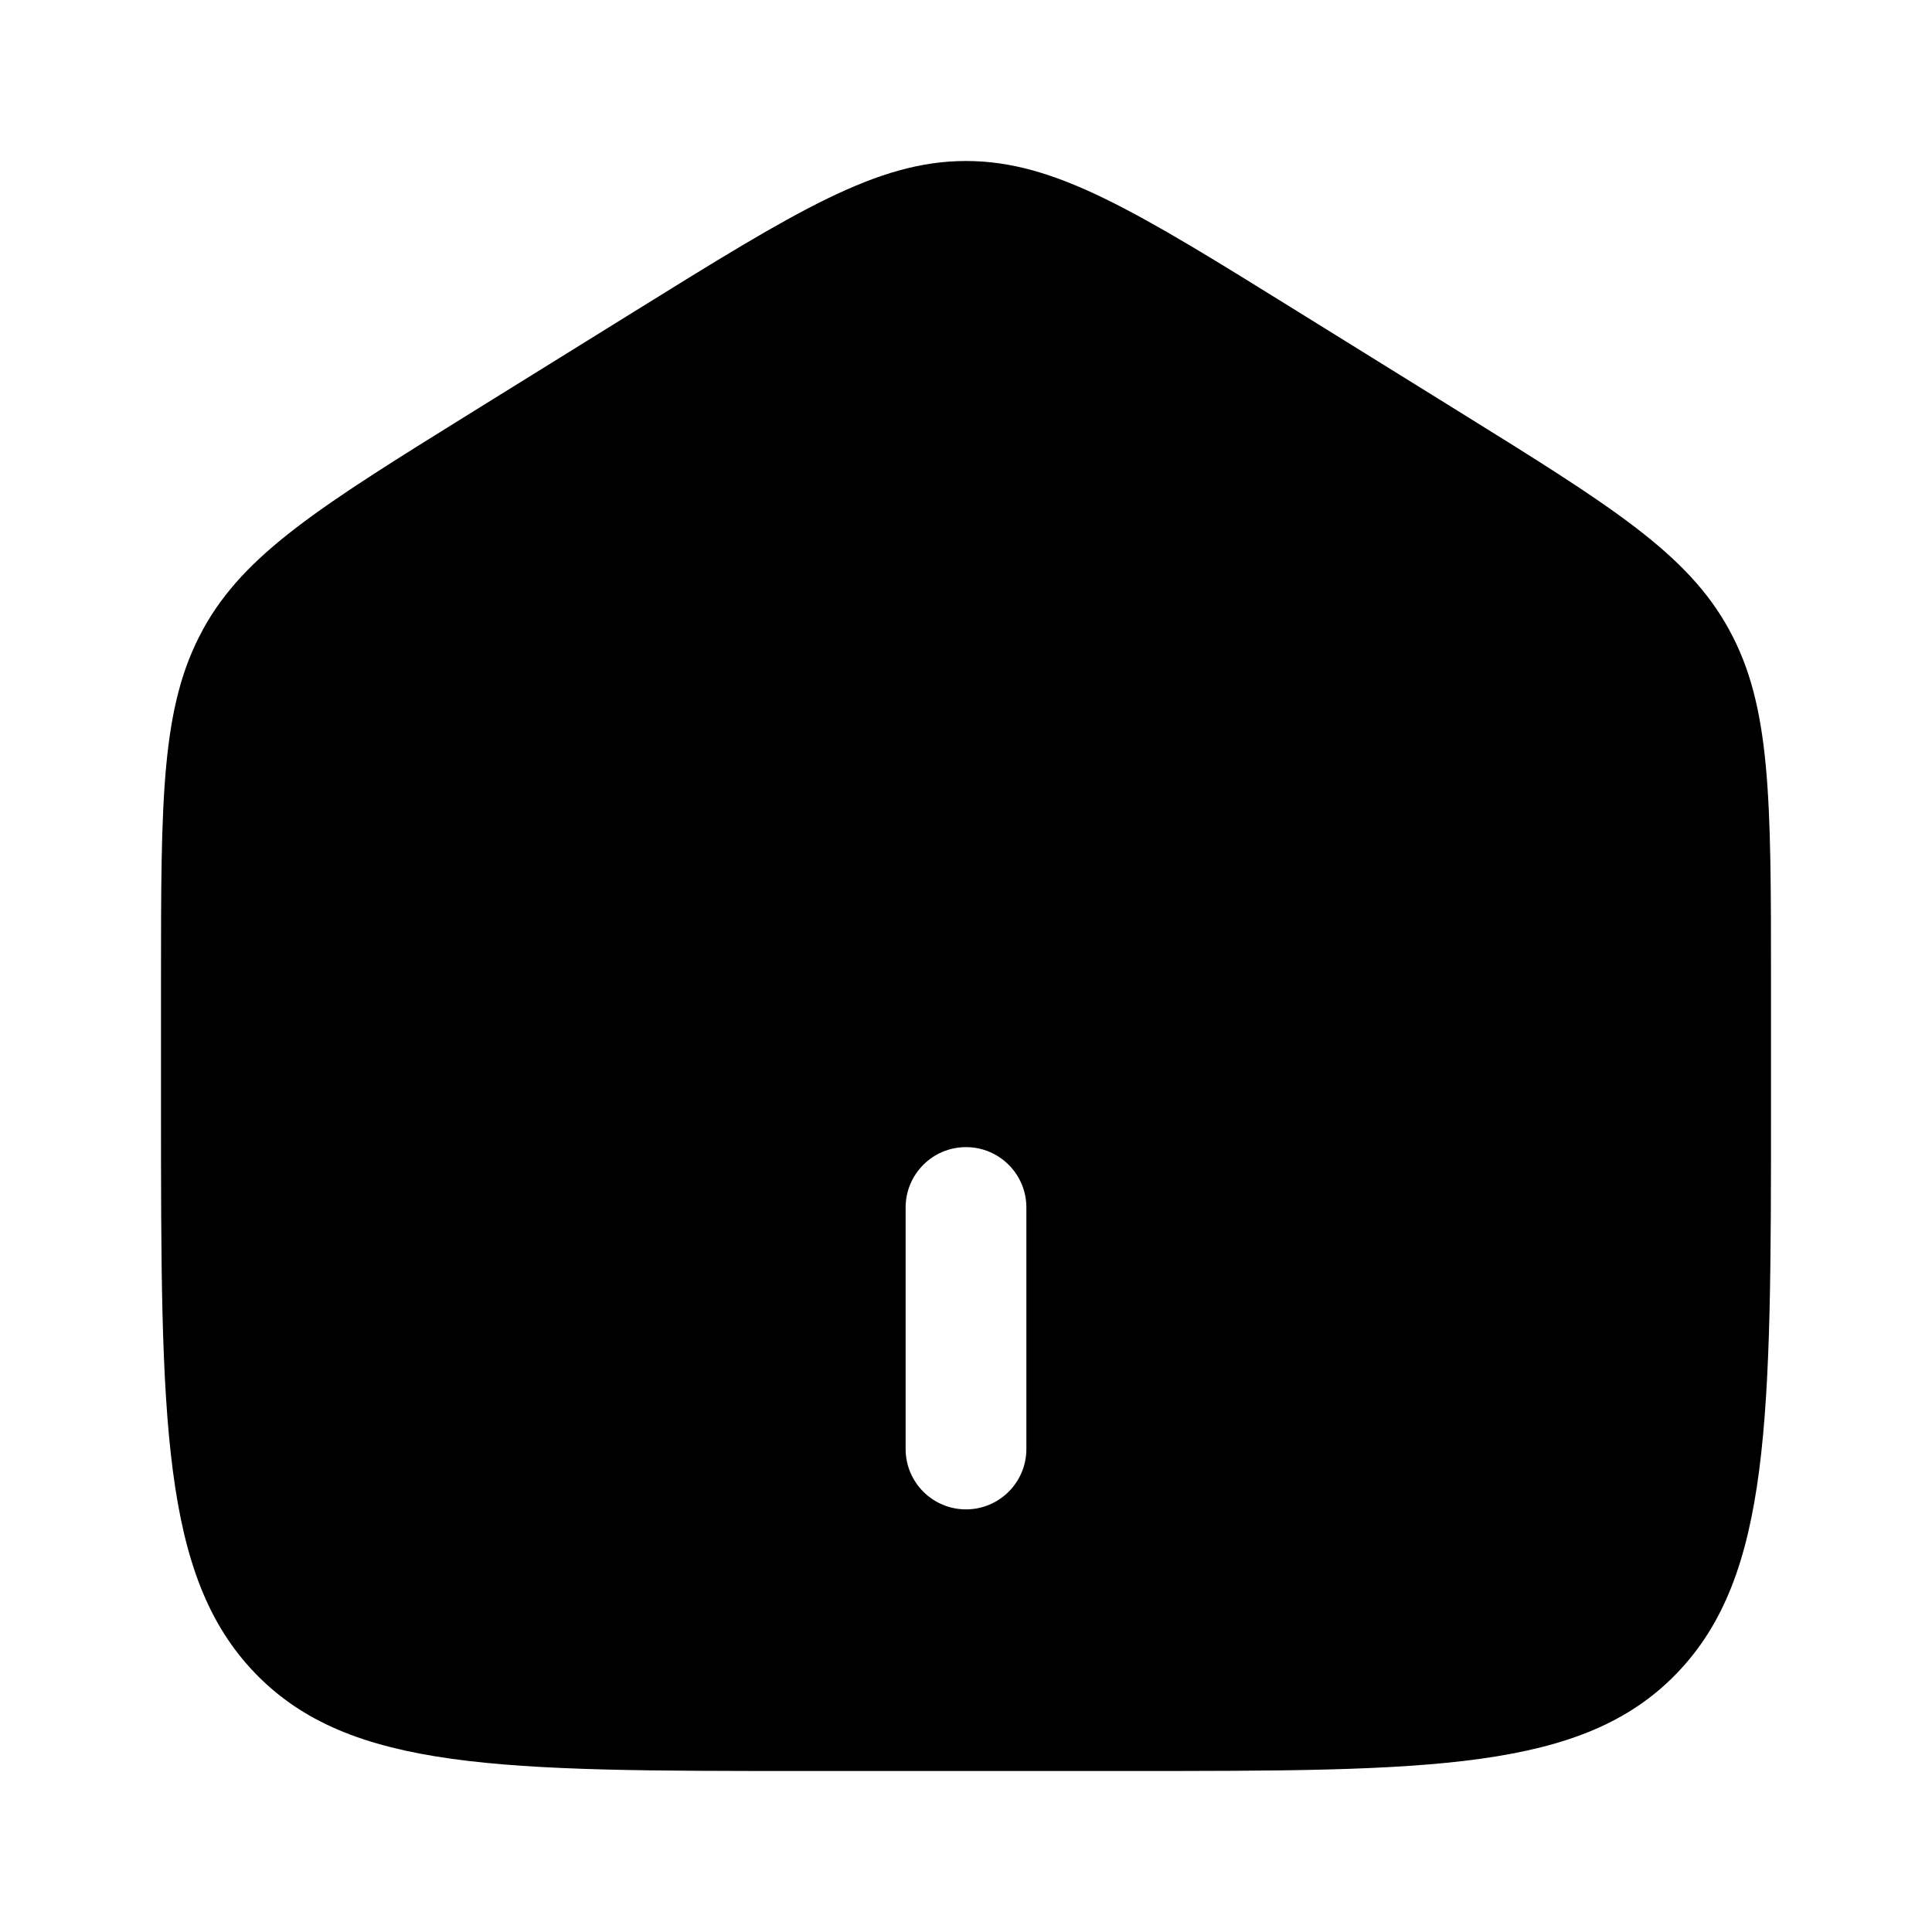
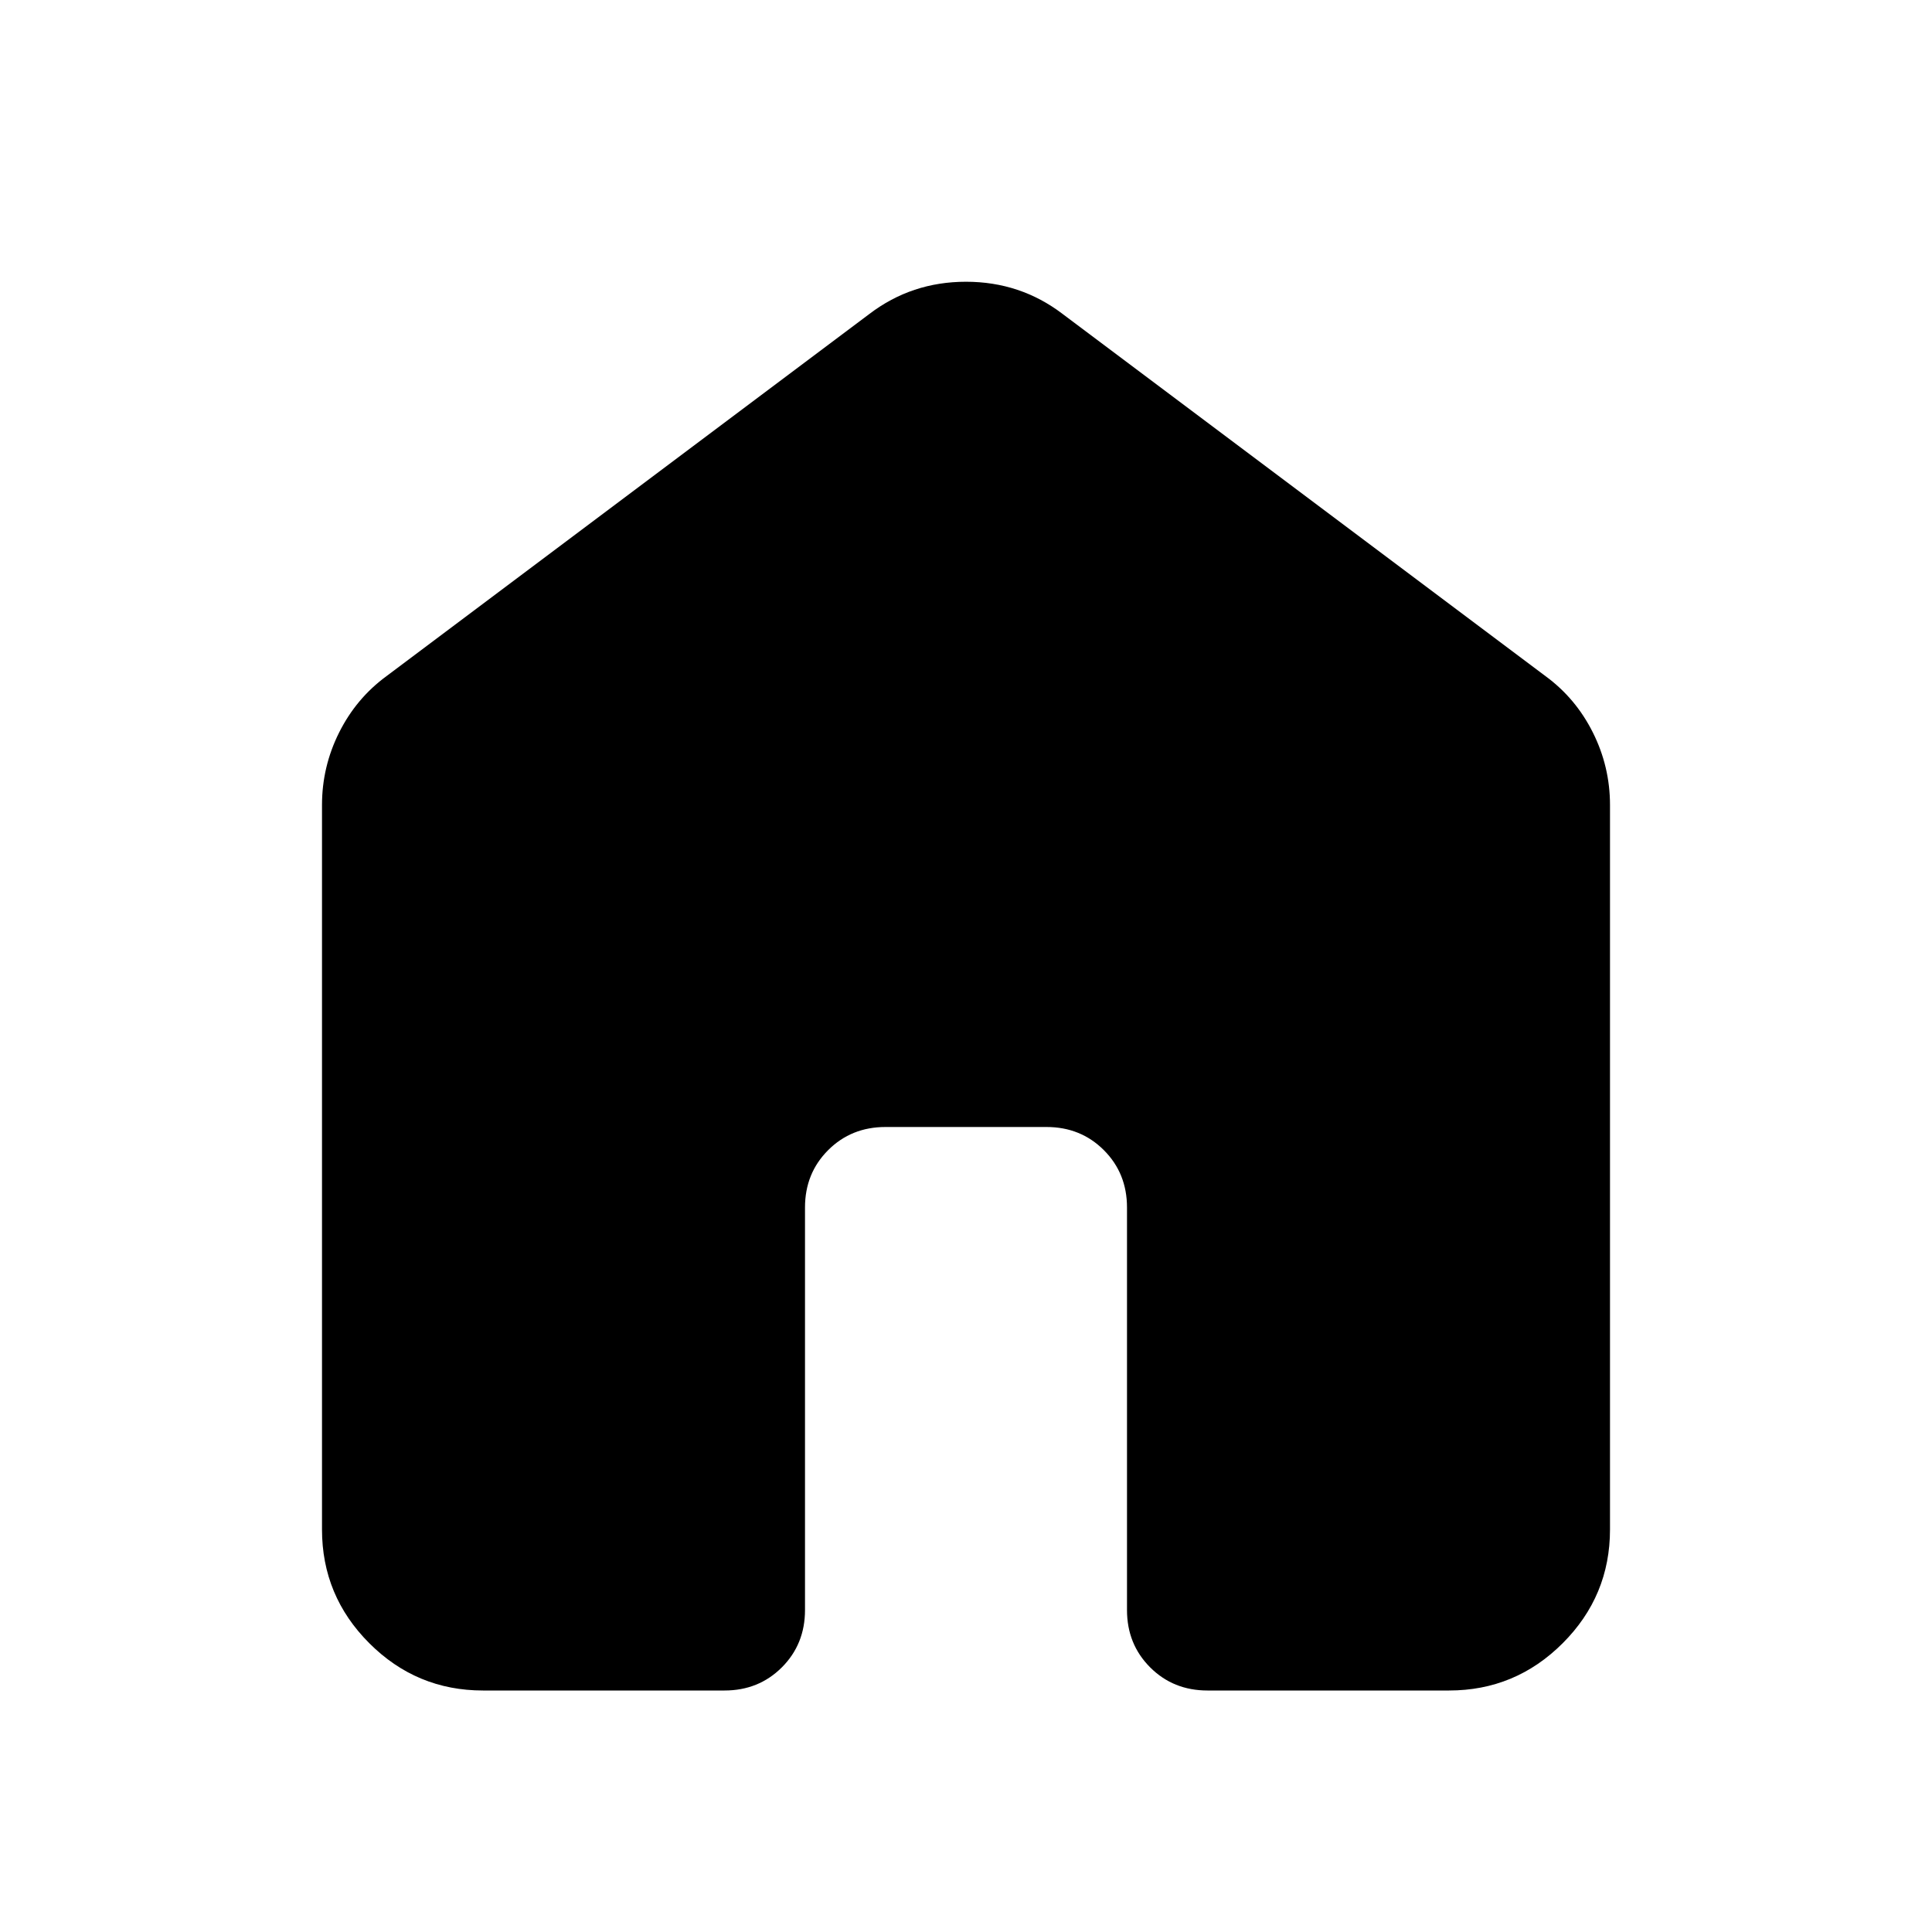
- <svg xmlns="http://www.w3.org/2000/svg" width="24" height="24" viewBox="0 0 24 24">
-   <path fill="currentColor" fill-rule="evenodd" d="M2.52 7.823C2 8.77 2 9.915 2 12.203v1.522c0 3.9 0 5.851 1.172 7.063S6.229 22 10 22h4c3.771 0 5.657 0 6.828-1.212S22 17.626 22 13.725v-1.521c0-2.289 0-3.433-.52-4.381c-.518-.949-1.467-1.537-3.364-2.715l-2-1.241C14.111 2.622 13.108 2 12 2s-2.11.622-4.116 1.867l-2 1.241C3.987 6.286 3.038 6.874 2.519 7.823M11.25 18a.75.75 0 0 0 1.5 0v-3a.75.75 0 0 0-1.5 0z" clip-rule="evenodd" />
+ <svg xmlns="http://www.w3.org/2000/svg" height="24px" viewBox="0 -960 960 960" width="24px" fill="#000000">
+   <path d="M160-200v-360q0-19 8.5-36t23.5-28l240-180q21-16 48-16t48 16l240 180q15 11 23.5 28t8.5 36v360q0 33-23.5 56.5T720-120H600q-17 0-28.5-11.5T560-160v-200q0-17-11.5-28.5T520-400h-80q-17 0-28.5 11.5T400-360v200q0 17-11.5 28.5T360-120H240q-33 0-56.5-23.5T160-200Z" />
</svg>
